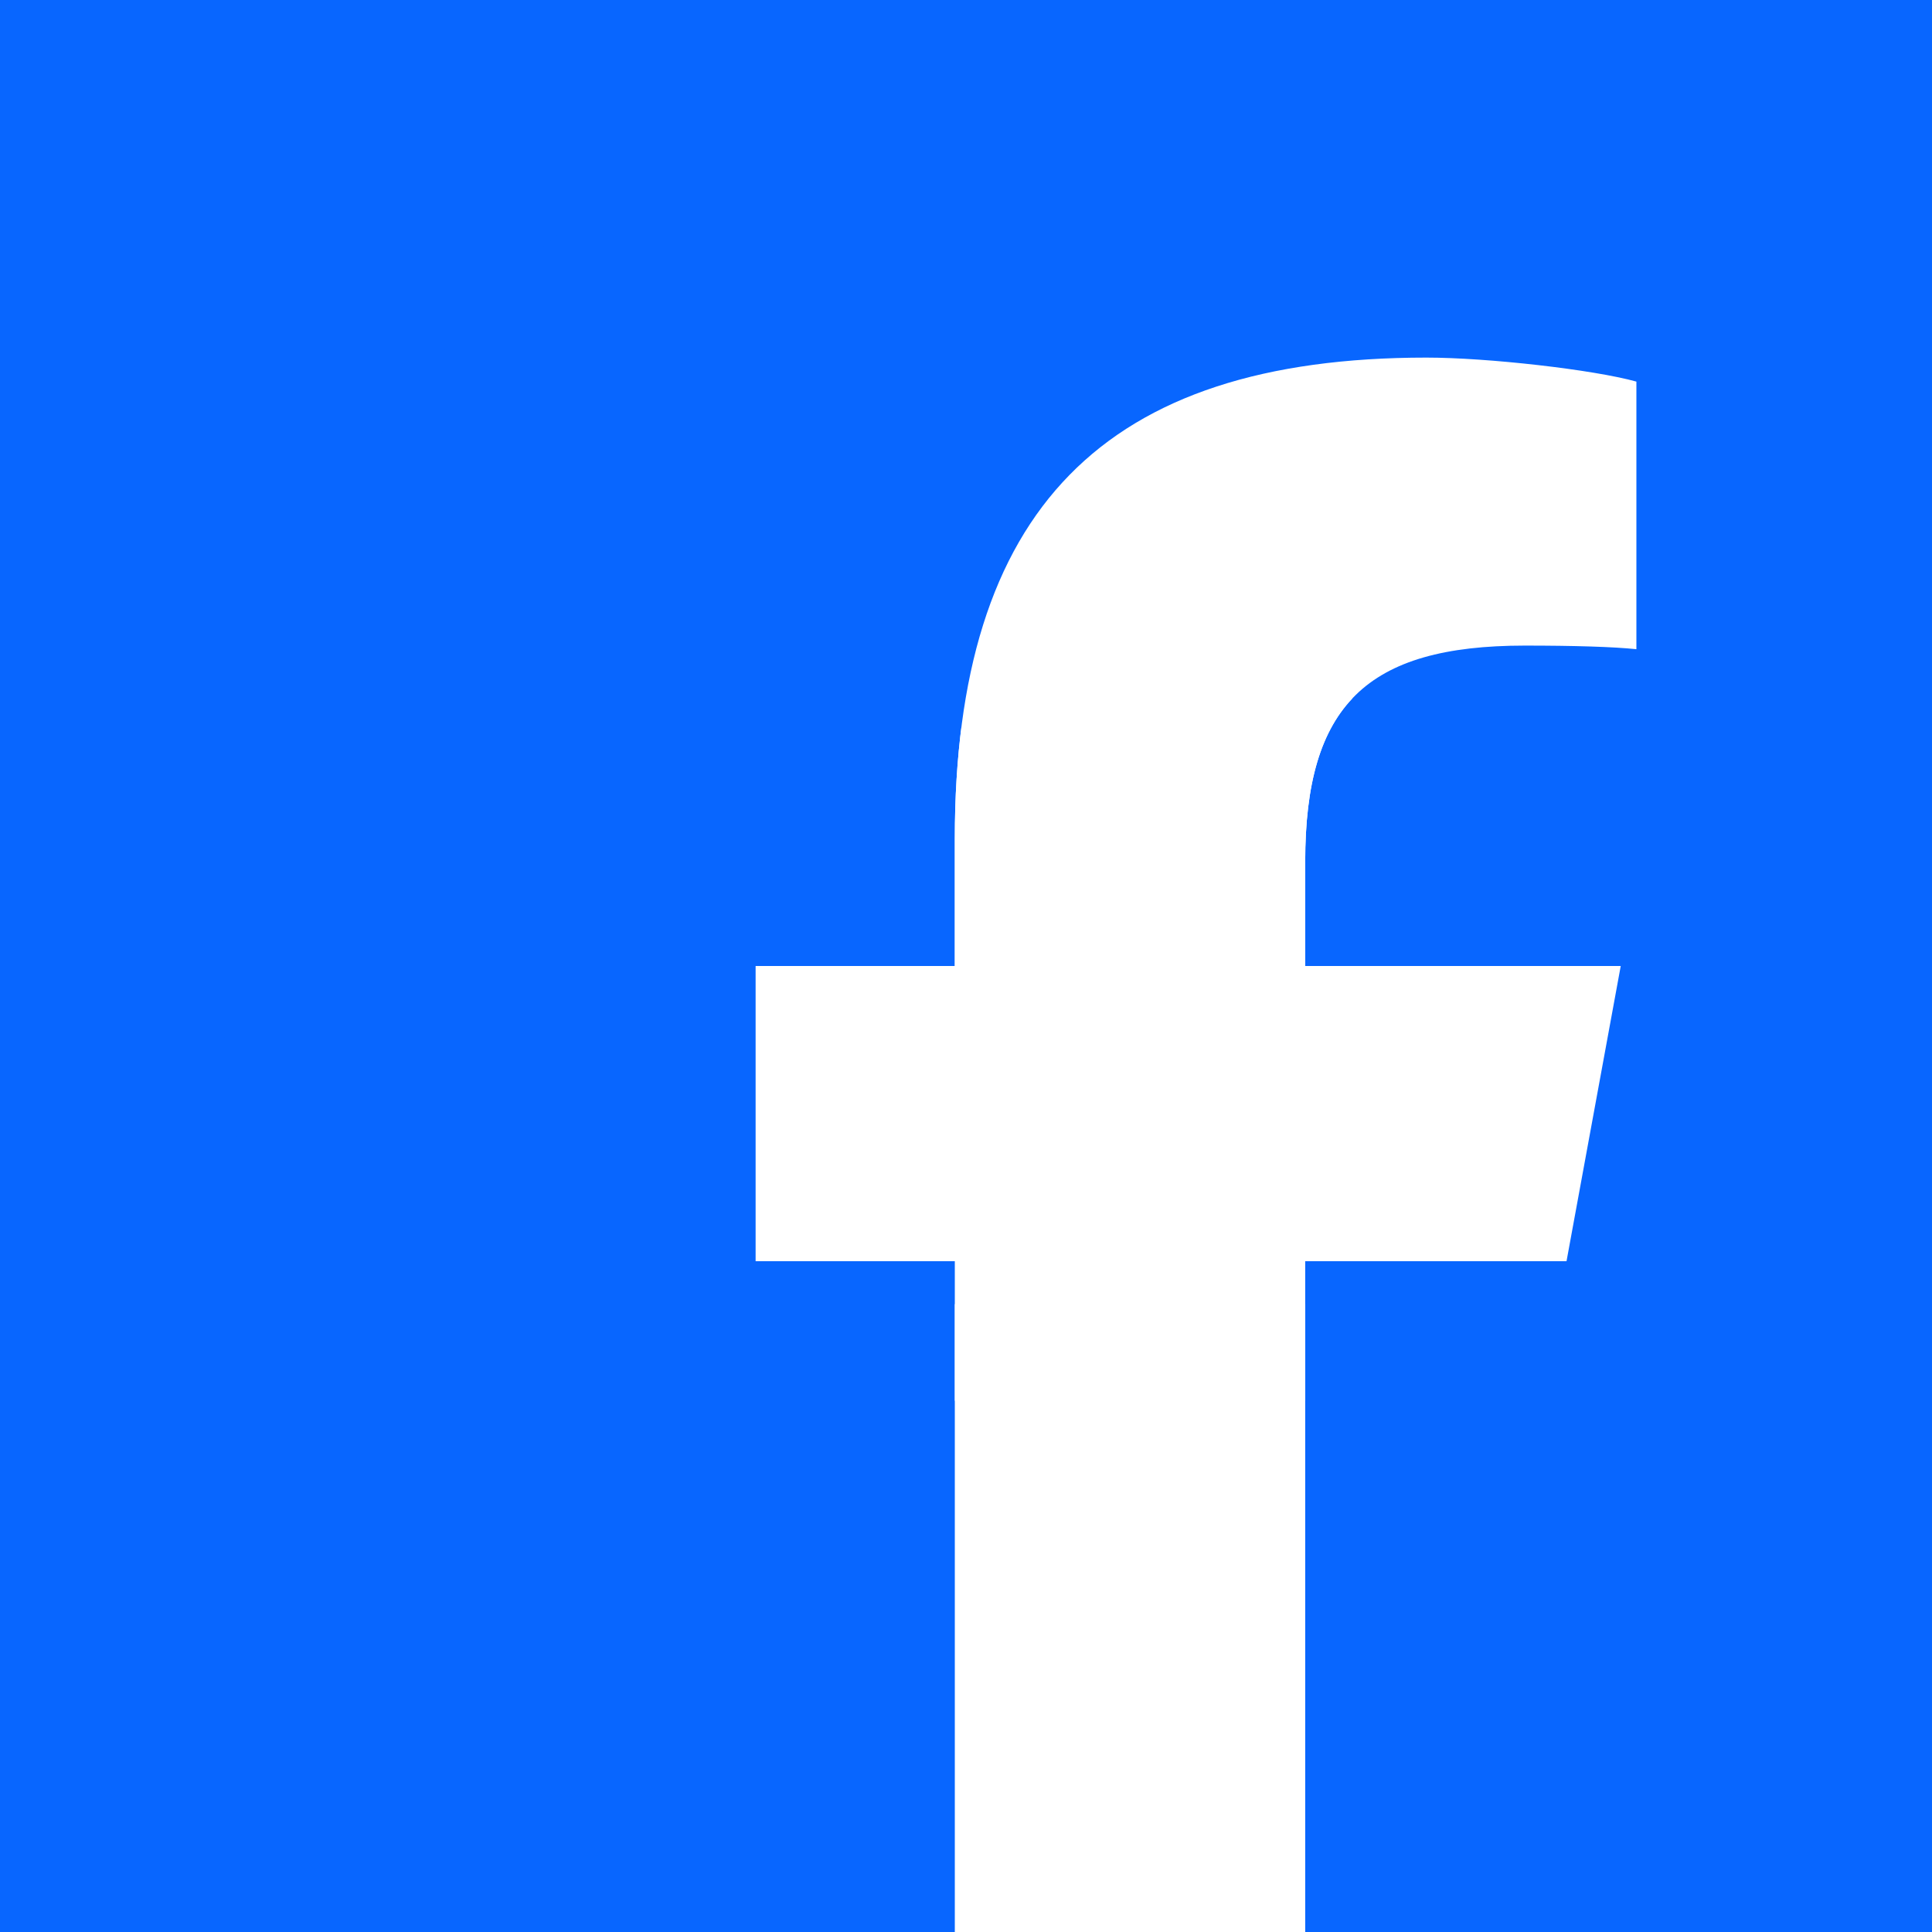
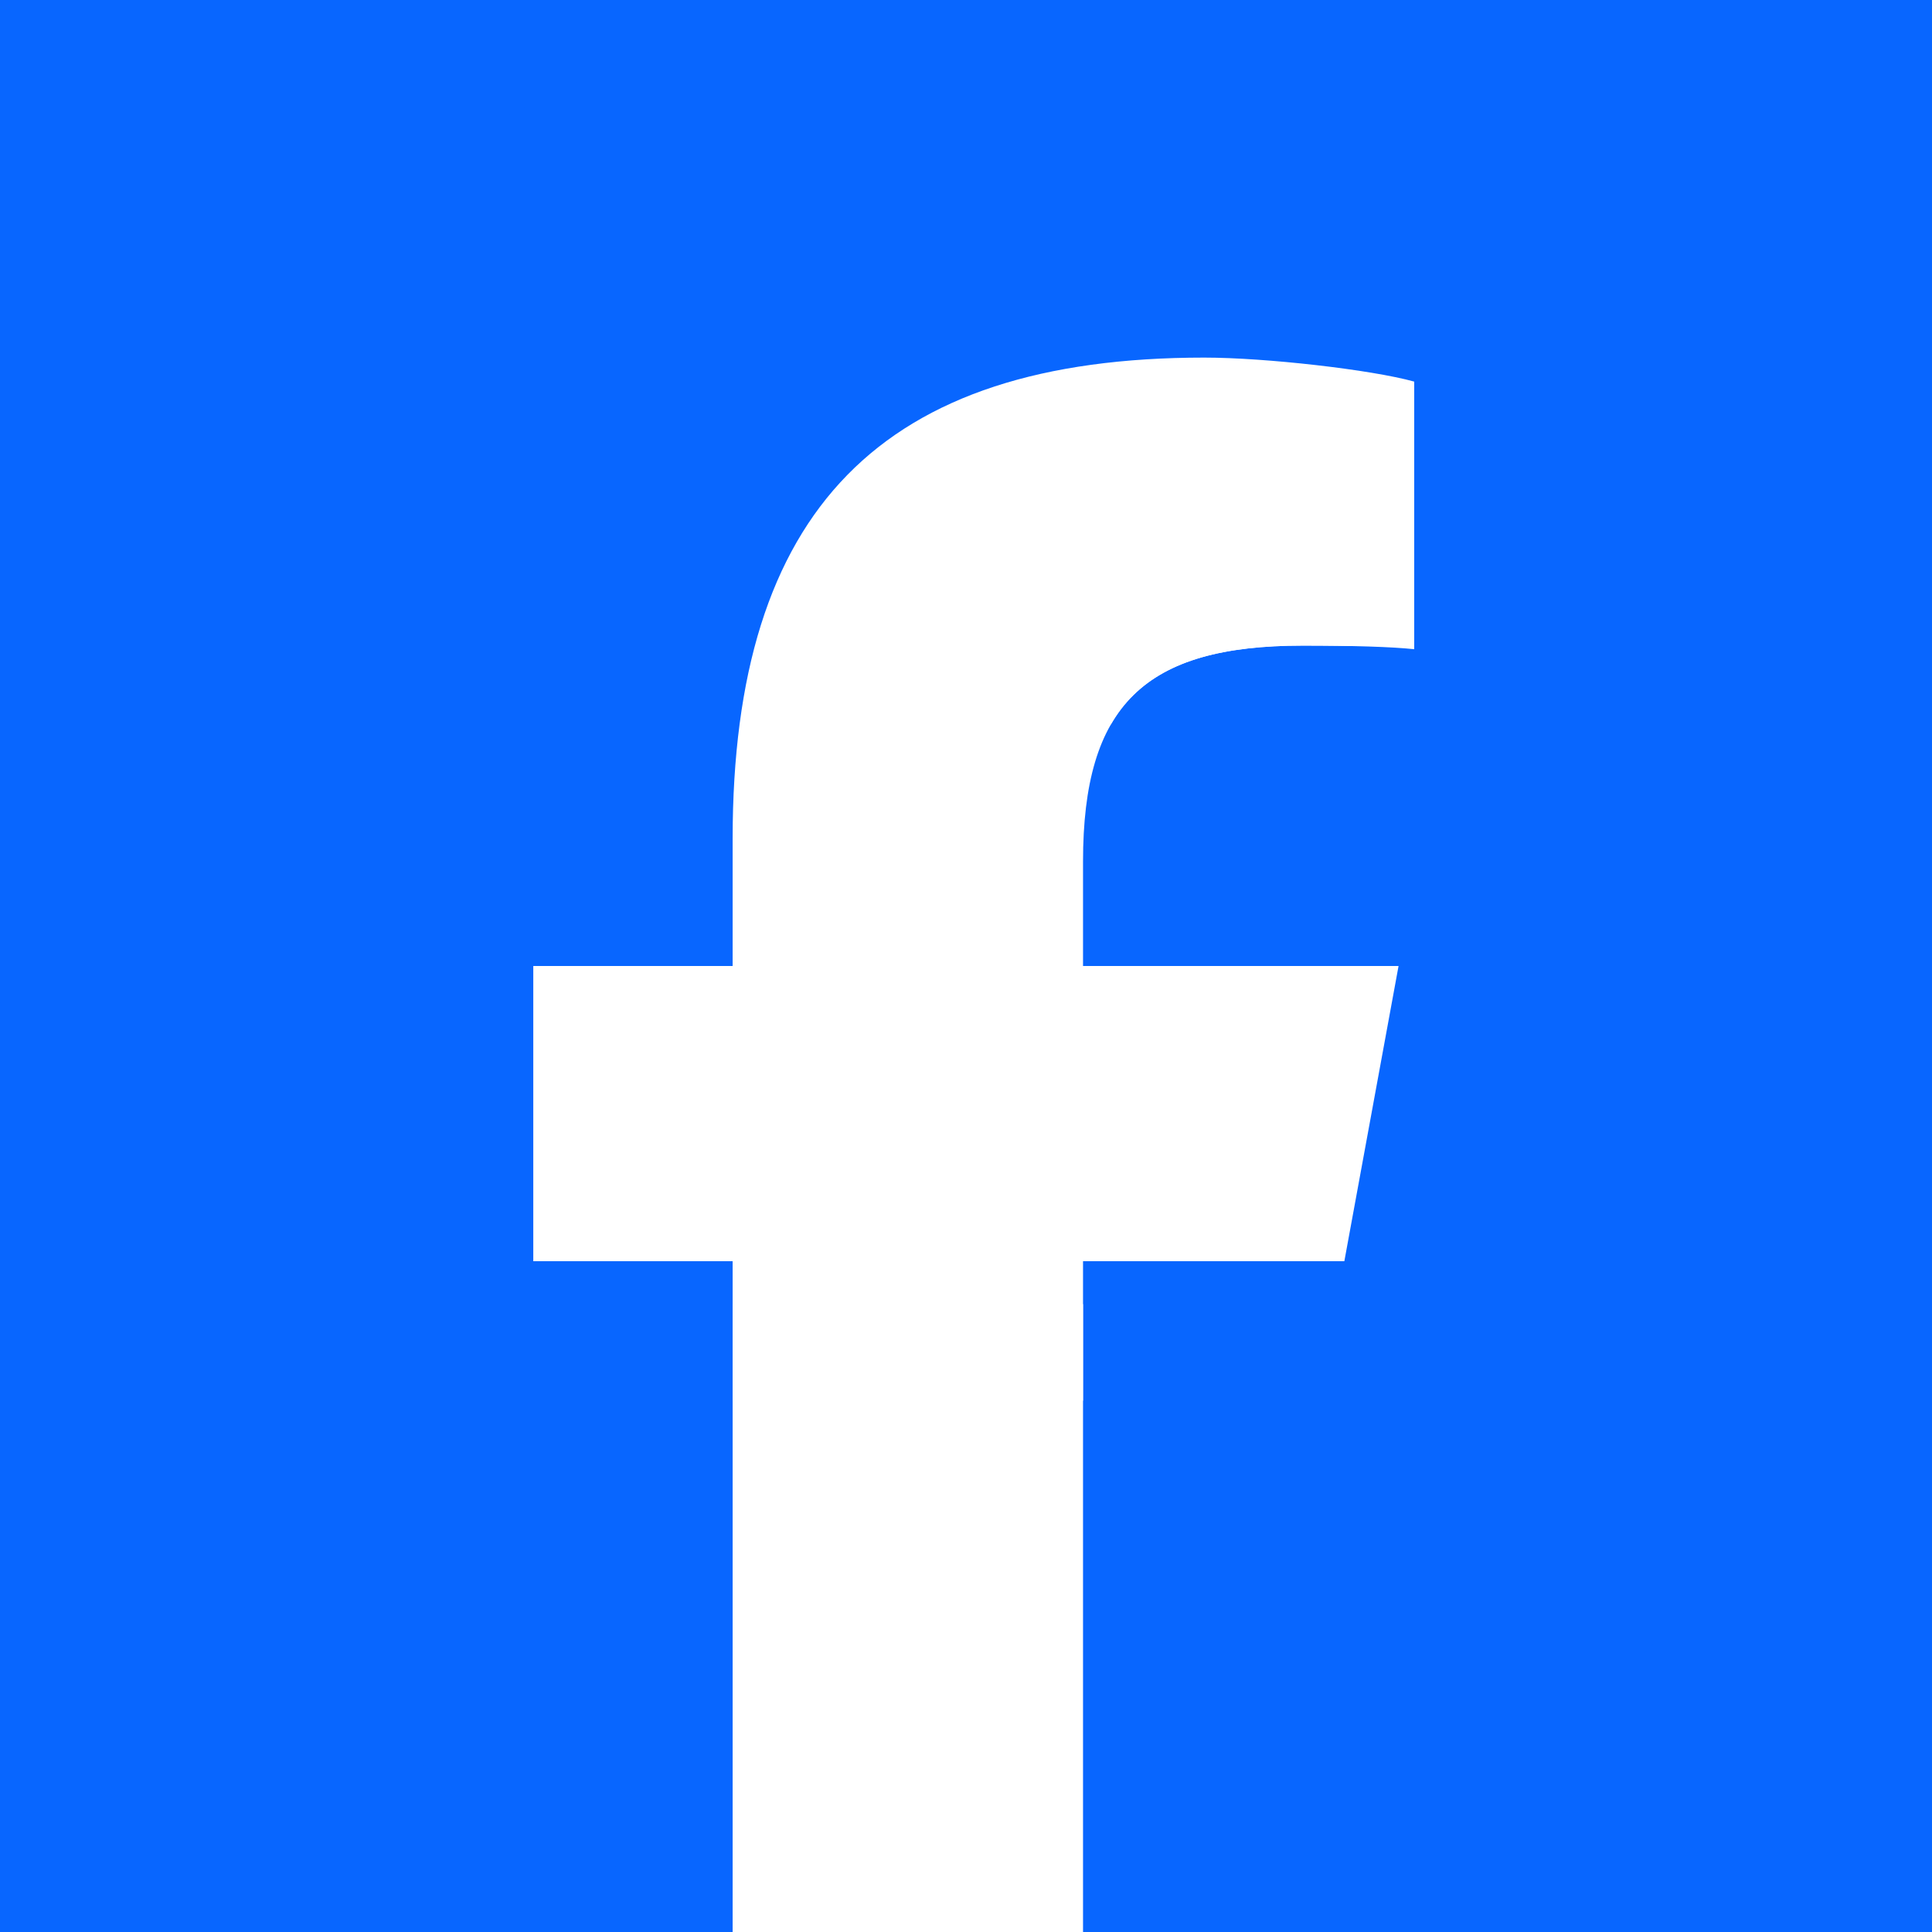
<svg xmlns="http://www.w3.org/2000/svg" width="400" height="400" viewBox="0 0 400 400" fill="none">
  <g clip-path="url(#clip0_4574_1844)">
    <rect width="400" height="400" fill="#0866FF" />
    <path fill-rule="evenodd" clip-rule="evenodd" d="M120 110C125.523 110 130 114.477 130 120V270H290C295.523 270 300 274.477 300 280C300 285.523 295.523 290 290 290H120C114.477 290 110 285.523 110 280V120C110 114.477 114.477 110 120 110ZM175 150C166.716 150 160 156.716 160 165L160 225C160 233.284 166.716 240 175 240H195C203.284 240 210 233.284 210 225L210 165C210 156.716 203.284 150 195 150L175 150ZM245 110C236.716 110 230 116.716 230 125L230 225C230 233.284 236.716 240 245 240H265C273.284 240 280 233.284 280 225V125C280 116.716 273.284 110 265 110H245Z" fill="white" />
-     <path d="M446 199.998C446 89.541 356.457 -0.002 246 -0.002C135.543 -0.002 46 89.541 46 199.998C46 293.794 110.572 372.496 197.685 394.108V261.115H156.443V199.998H197.685V173.663C197.685 105.589 228.491 74.037 295.323 74.037C307.994 74.037 329.857 76.521 338.801 79.006V134.409C334.08 133.912 325.882 133.664 315.695 133.664C282.901 133.664 270.23 146.086 270.23 178.384V199.998H335.557L324.334 261.115H270.23V398.533C369.258 386.572 446 302.252 446 199.998Z" fill="#0866FF" />
-     <path d="M324.333 261.116L335.556 199.999H270.229V178.384C270.229 146.086 282.899 133.664 315.693 133.664C325.88 133.664 334.078 133.912 338.799 134.409V79.007C329.855 76.522 307.992 74.037 295.321 74.037C228.49 74.037 197.683 105.59 197.683 173.664V199.999H156.441V261.116H197.683V400C245.998 400 229.337 399.999 245.998 399.999C254.201 399.999 245.998 399.999 270.229 400V261.116H324.333Z" fill="white" />
+     <path d="M400 199.998C400 89.541 310.457 -0.002 200 -0.002C89.543 -0.002 0 89.541 0 199.998C0 293.794 64.572 372.496 151.685 394.108V261.115H110.443V199.998H151.685V173.663C151.685 105.589 182.491 74.037 249.323 74.037C261.994 74.037 283.857 76.521 292.801 79.006V134.409C288.08 133.912 279.882 133.664 269.695 133.664C236.901 133.664 224.23 146.086 224.23 178.384V199.998H289.557L278.334 261.115H224.23V398.533C323.258 386.572 400 302.252 400 199.998Z" fill="#0866FF" />
+     <path d="M278.333 261.116L289.556 199.999H224.229V178.384C224.229 146.086 236.899 133.664 269.693 133.664C279.88 133.664 288.078 133.912 292.799 134.409V79.007C283.855 76.522 261.992 74.037 249.321 74.037C182.49 74.037 151.683 105.59 151.683 173.664V199.999H110.441V261.116H151.683V400C199.998 400 183.337 399.999 199.998 399.999C208.201 399.999 199.998 399.999 224.229 400V261.116H278.333Z" fill="white" />
  </g>
  <defs>
    <clipPath id="clip0_4574_1844">
      <rect width="400" height="400" fill="white" />
    </clipPath>
  </defs>
</svg>
